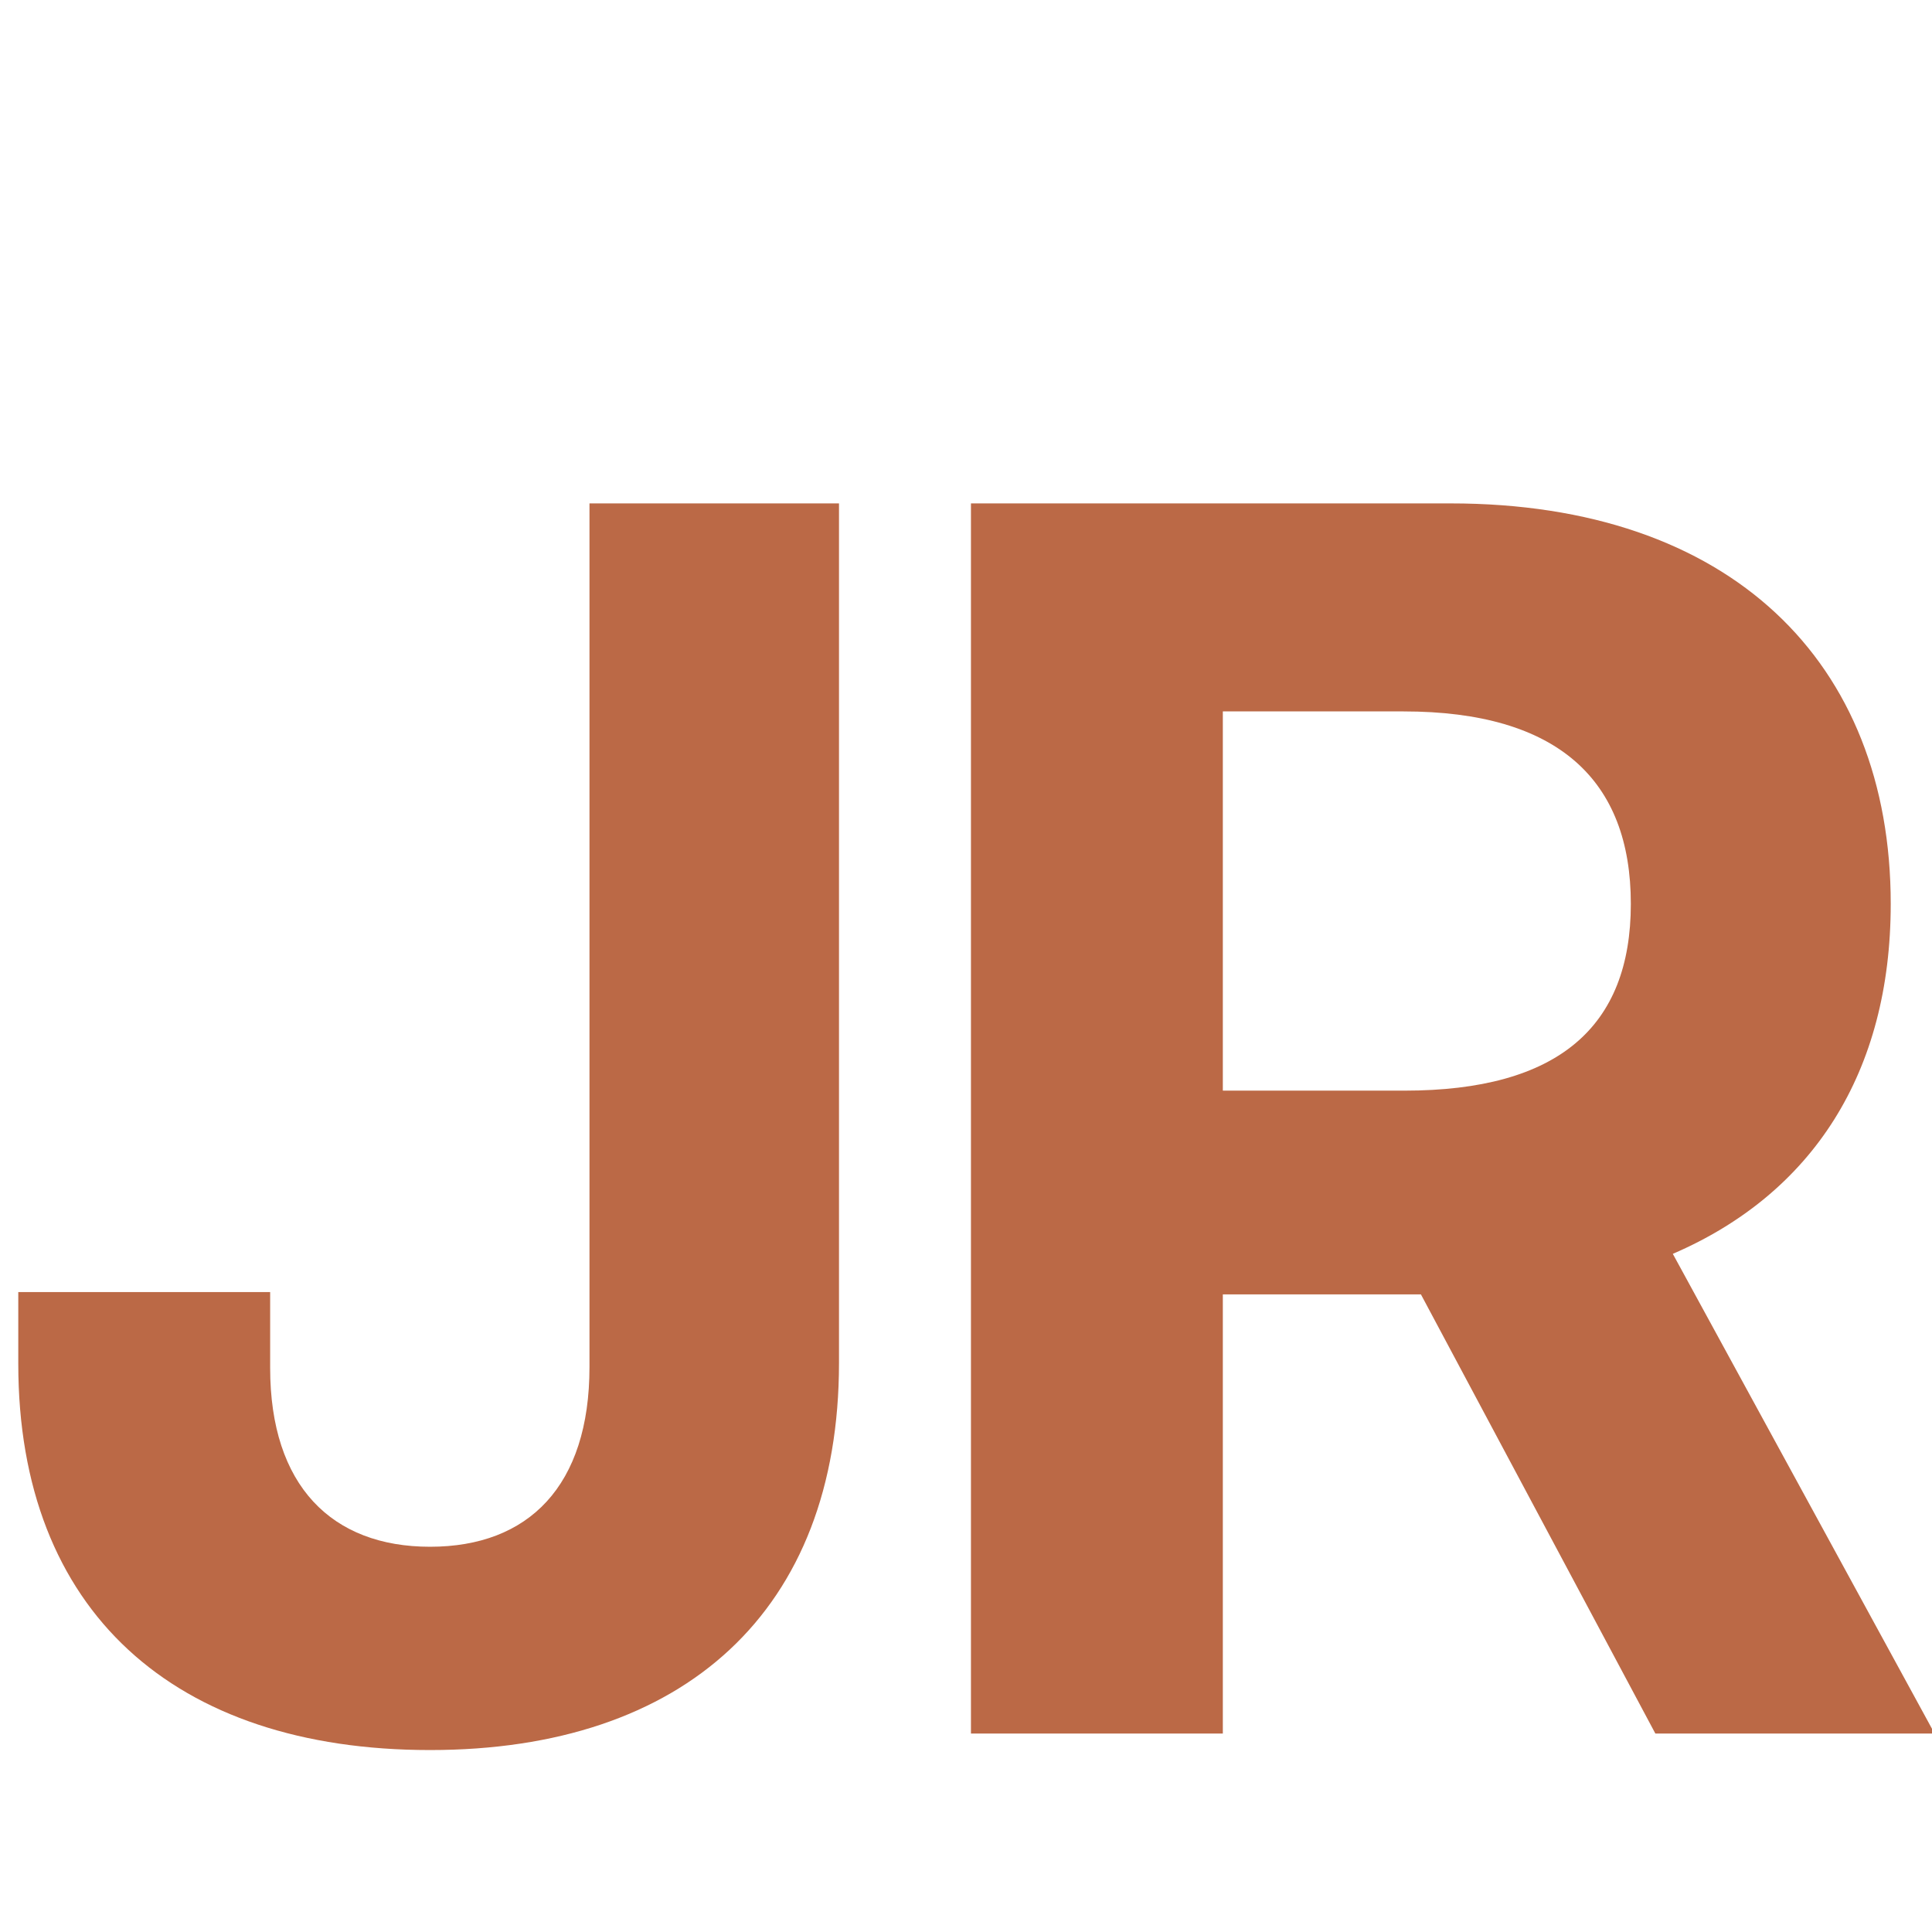
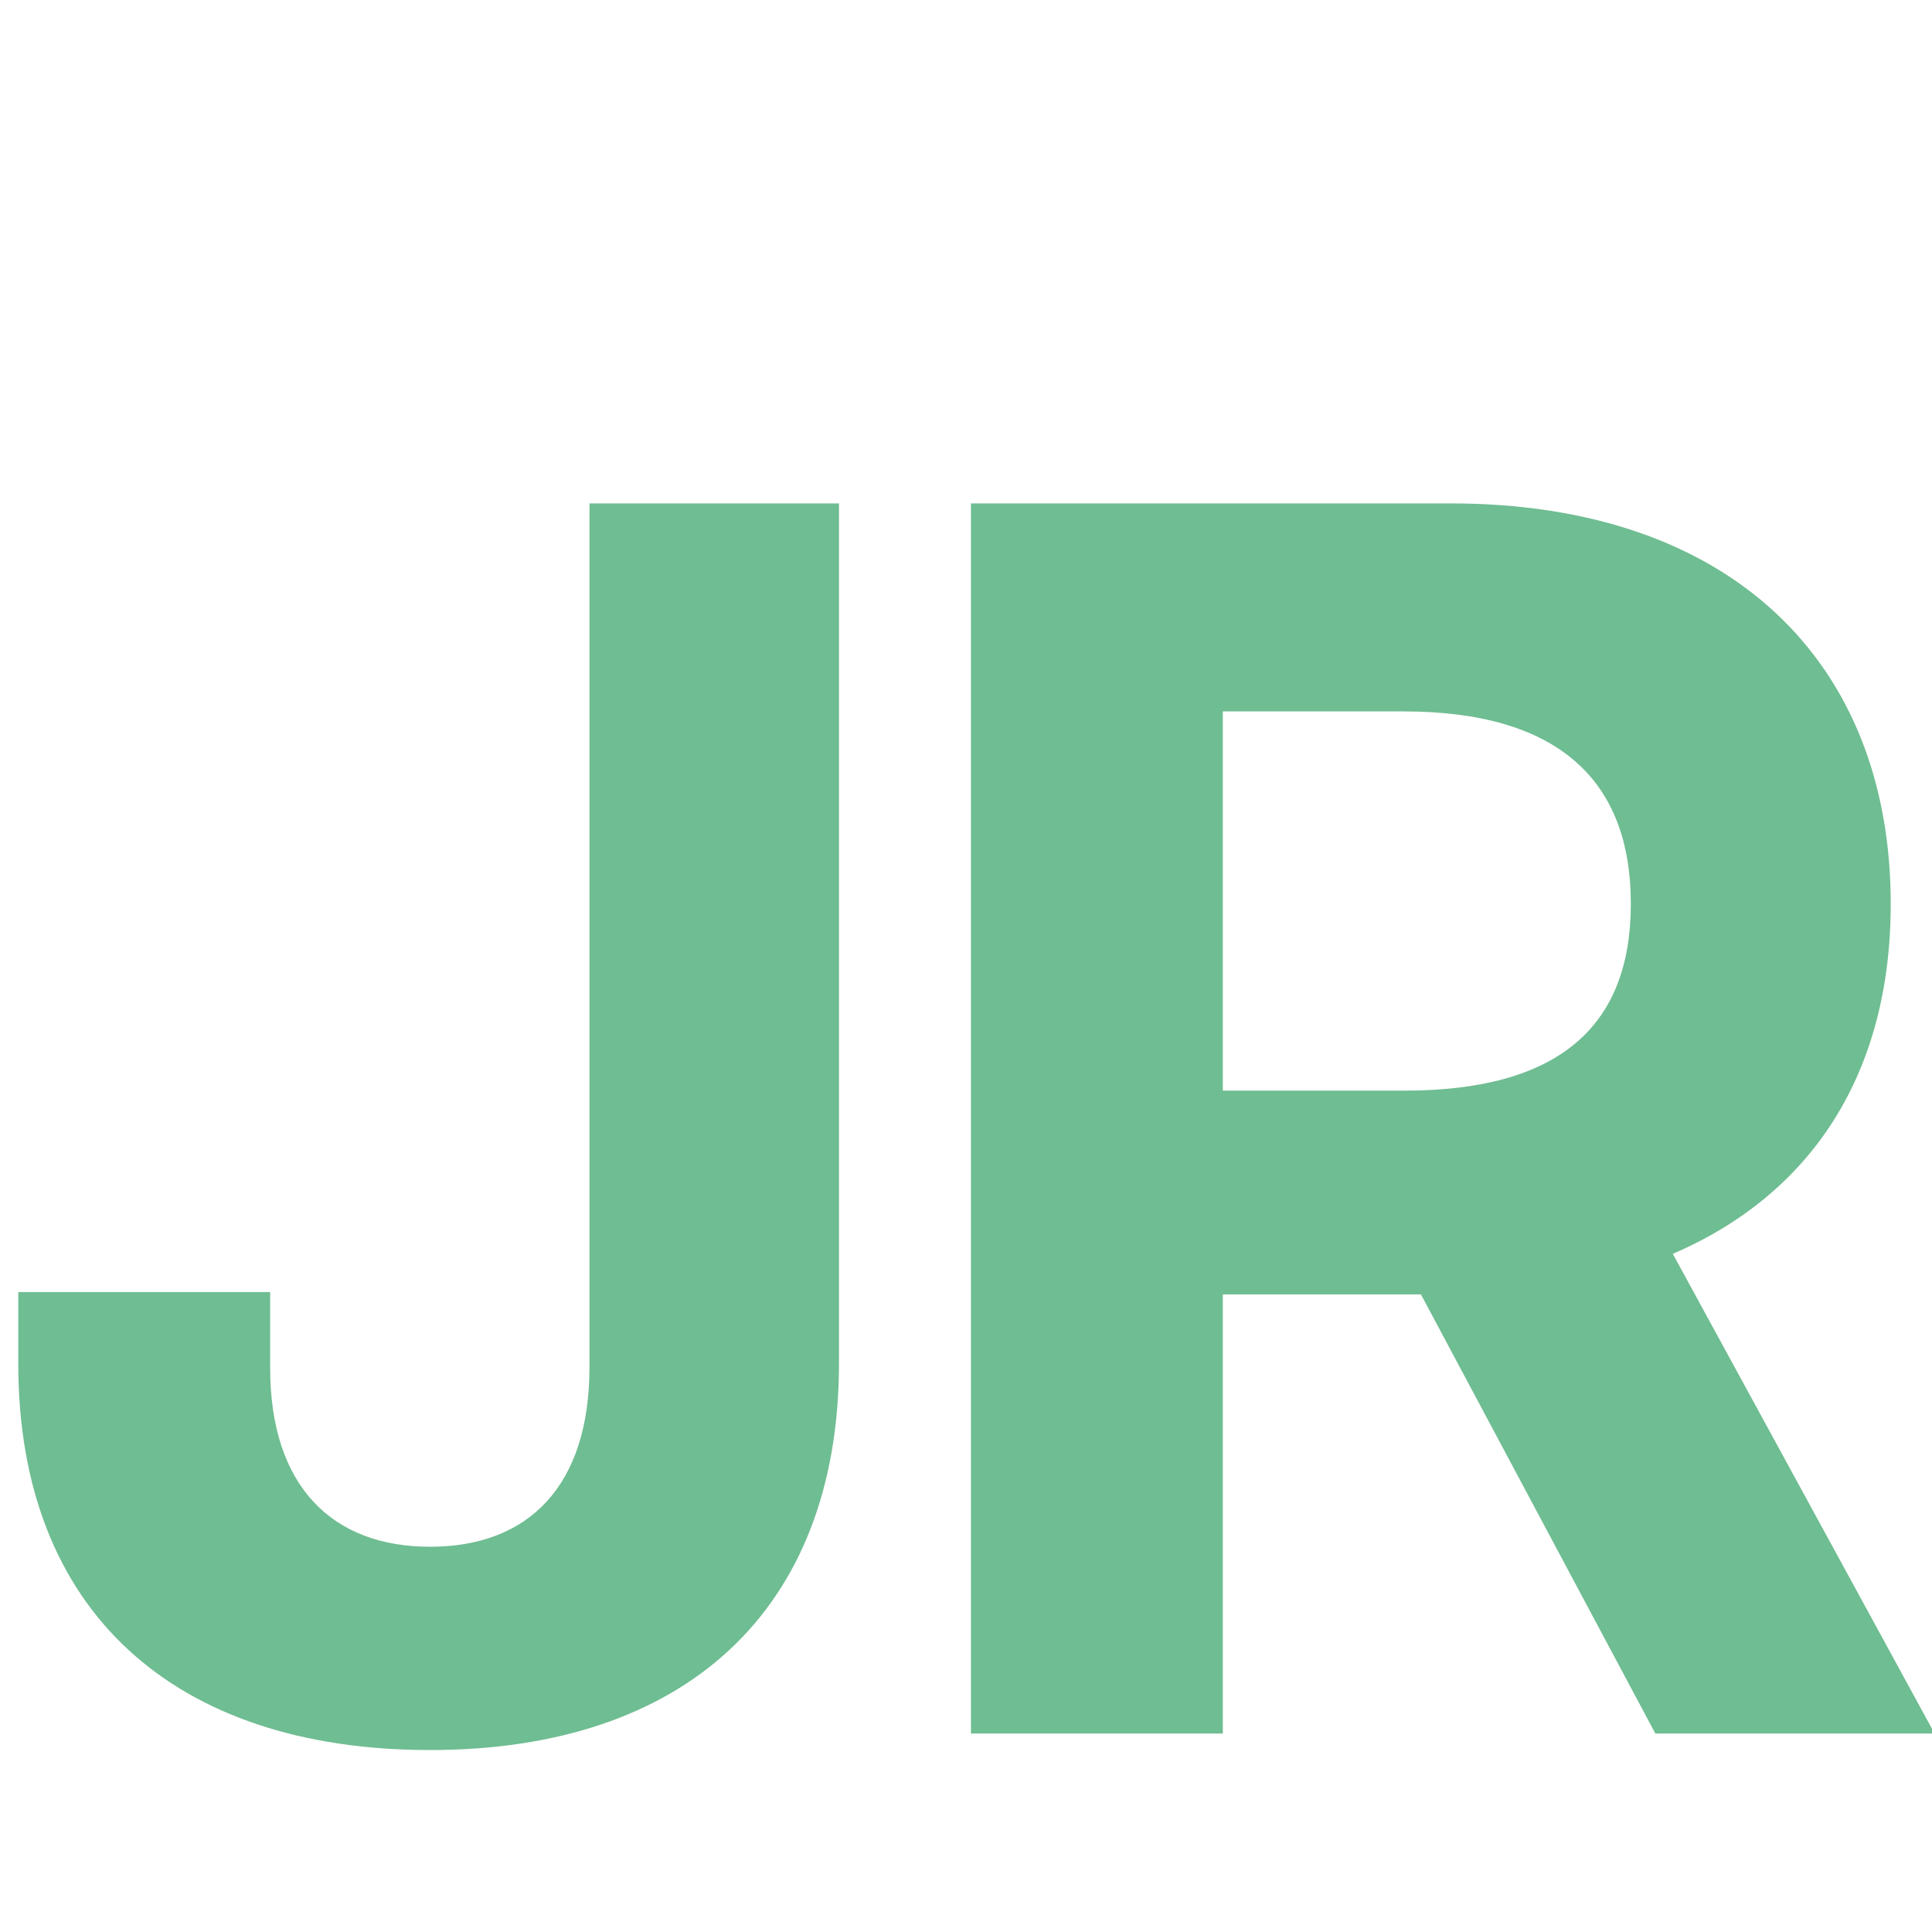
<svg xmlns="http://www.w3.org/2000/svg" viewBox="0 0 64 64">
-   <text x="50%" y="57%" dominant-baseline="middle" text-anchor="middle" font-family="Inter, Arial, sans-serif" font-weight="700" font-size="56" letter-spacing="-3" fill="#BB6946">JR</text>
+   <text x="50%" y="57%" dominant-baseline="middle" text-anchor="middle" font-family="Inter, Arial, sans-serif" font-weight="700" font-size="56" letter-spacing="-3" fill="#6FBD92">JR</text>
</svg>
